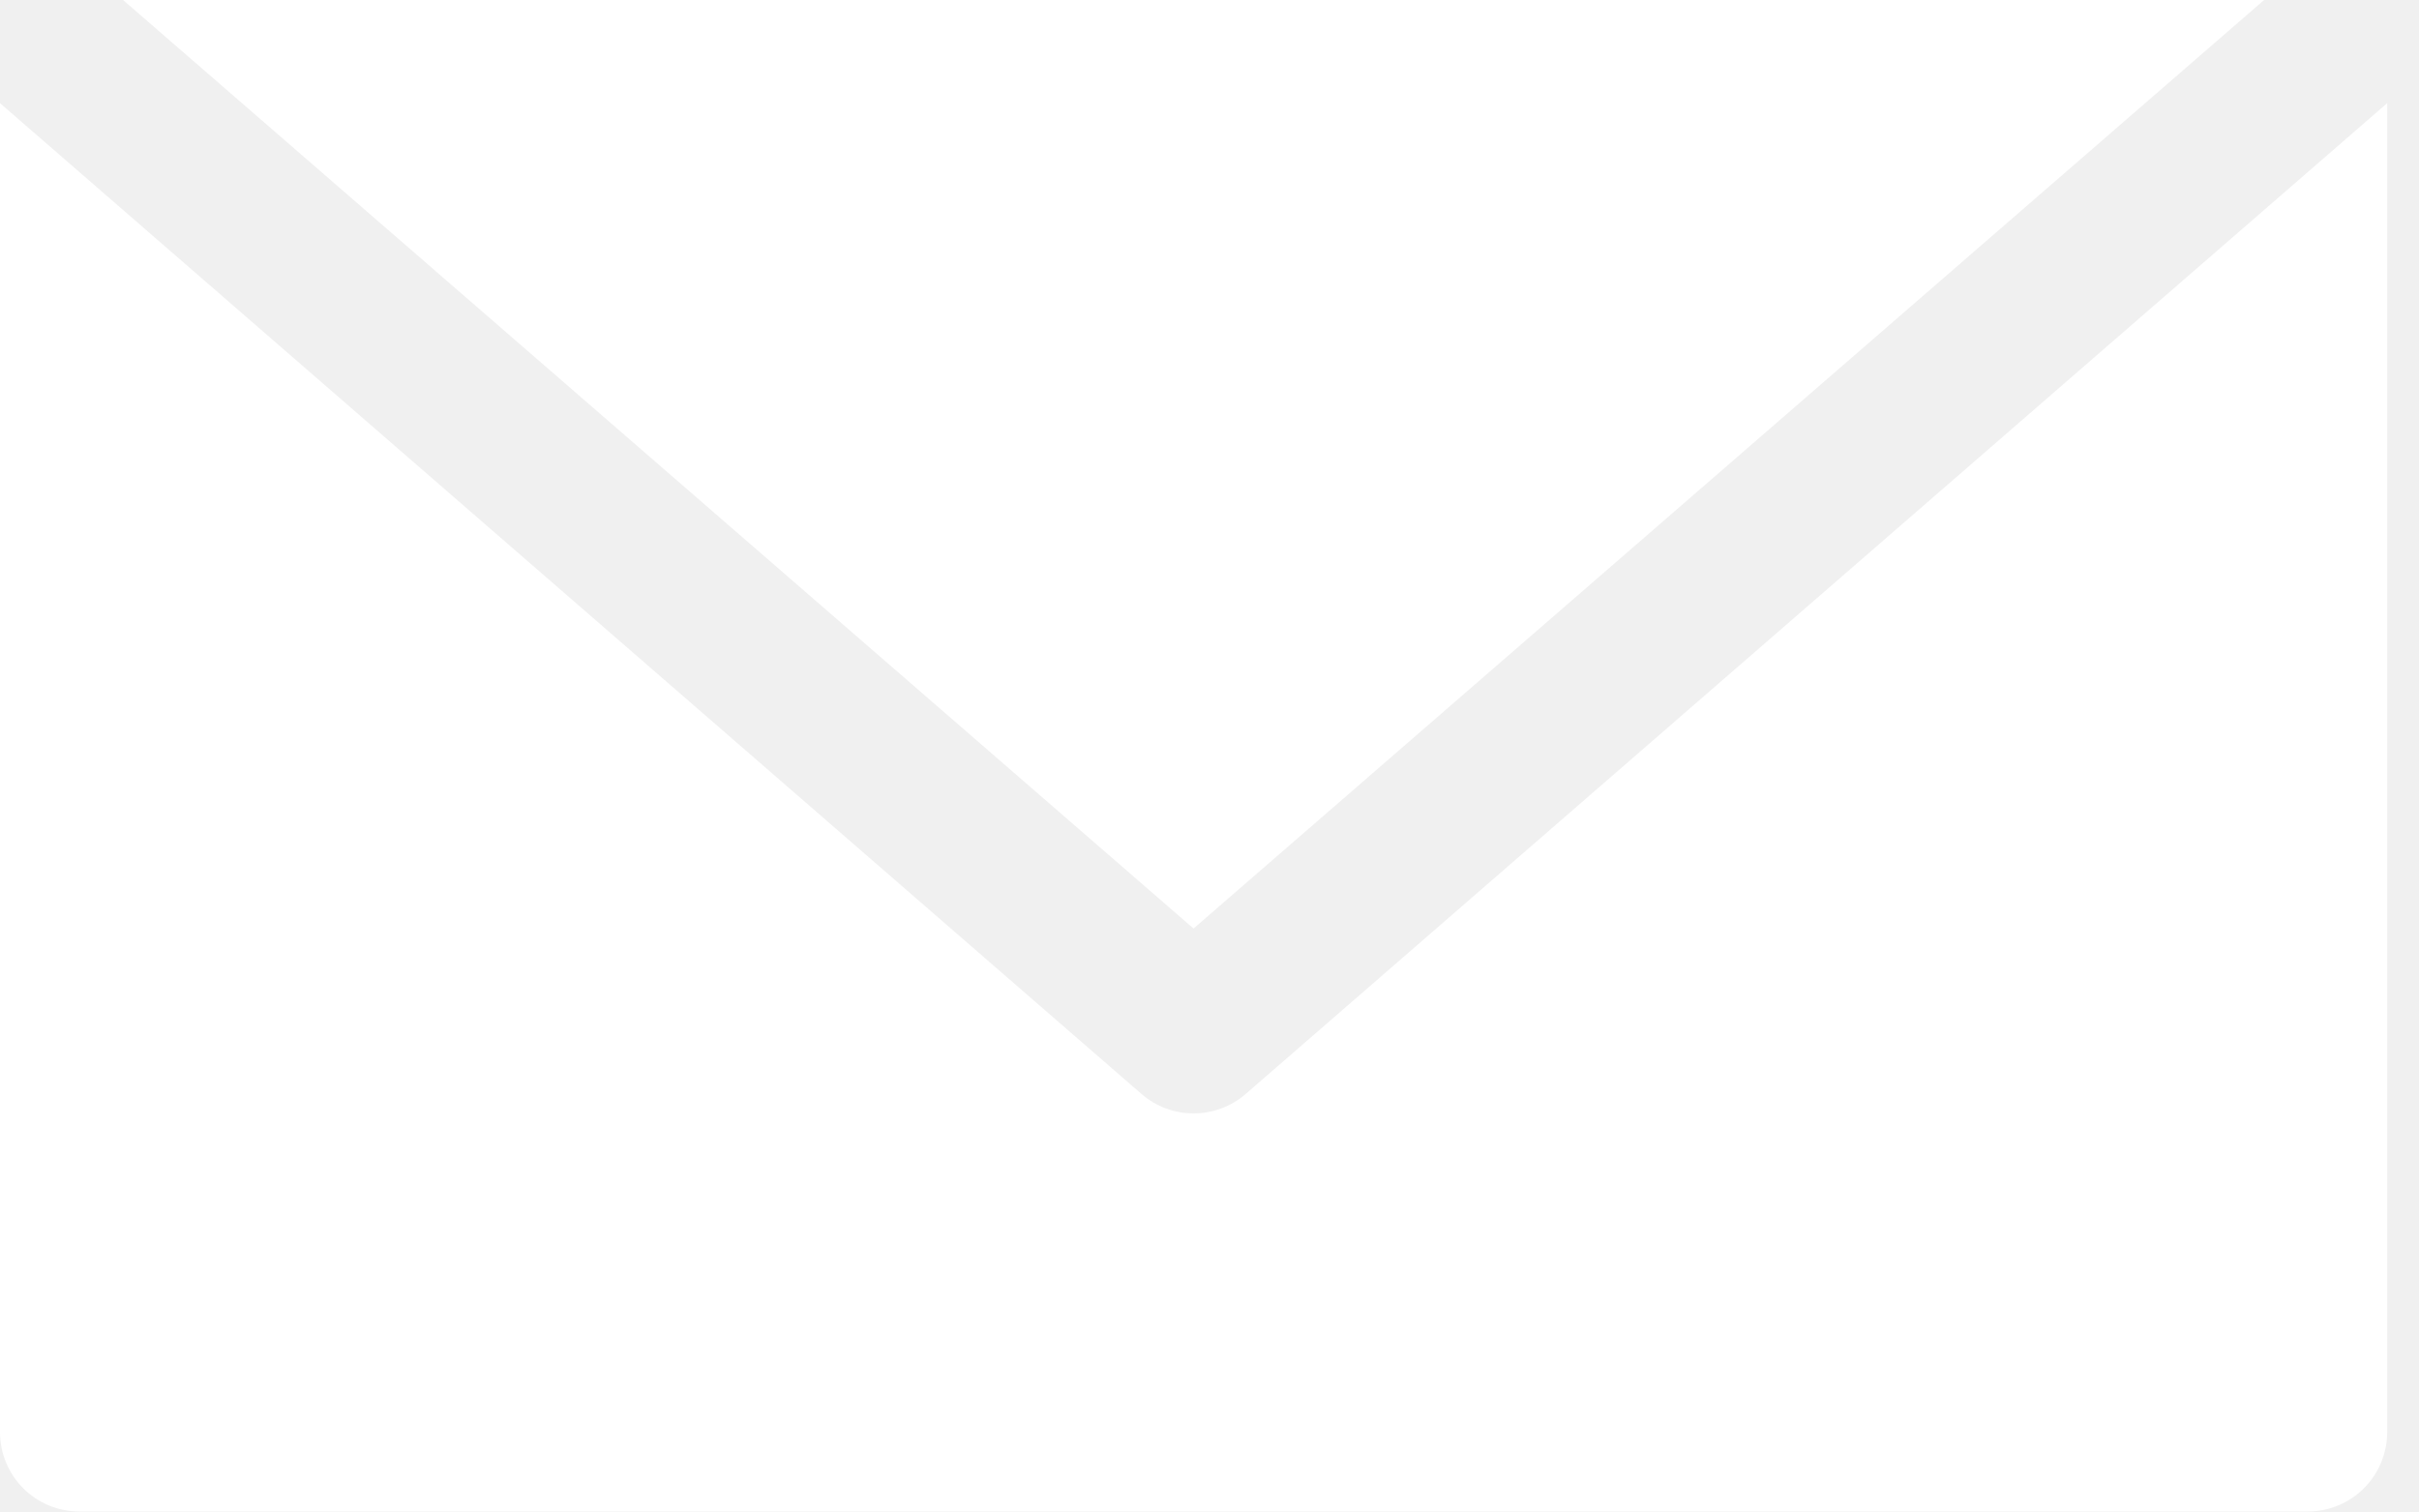
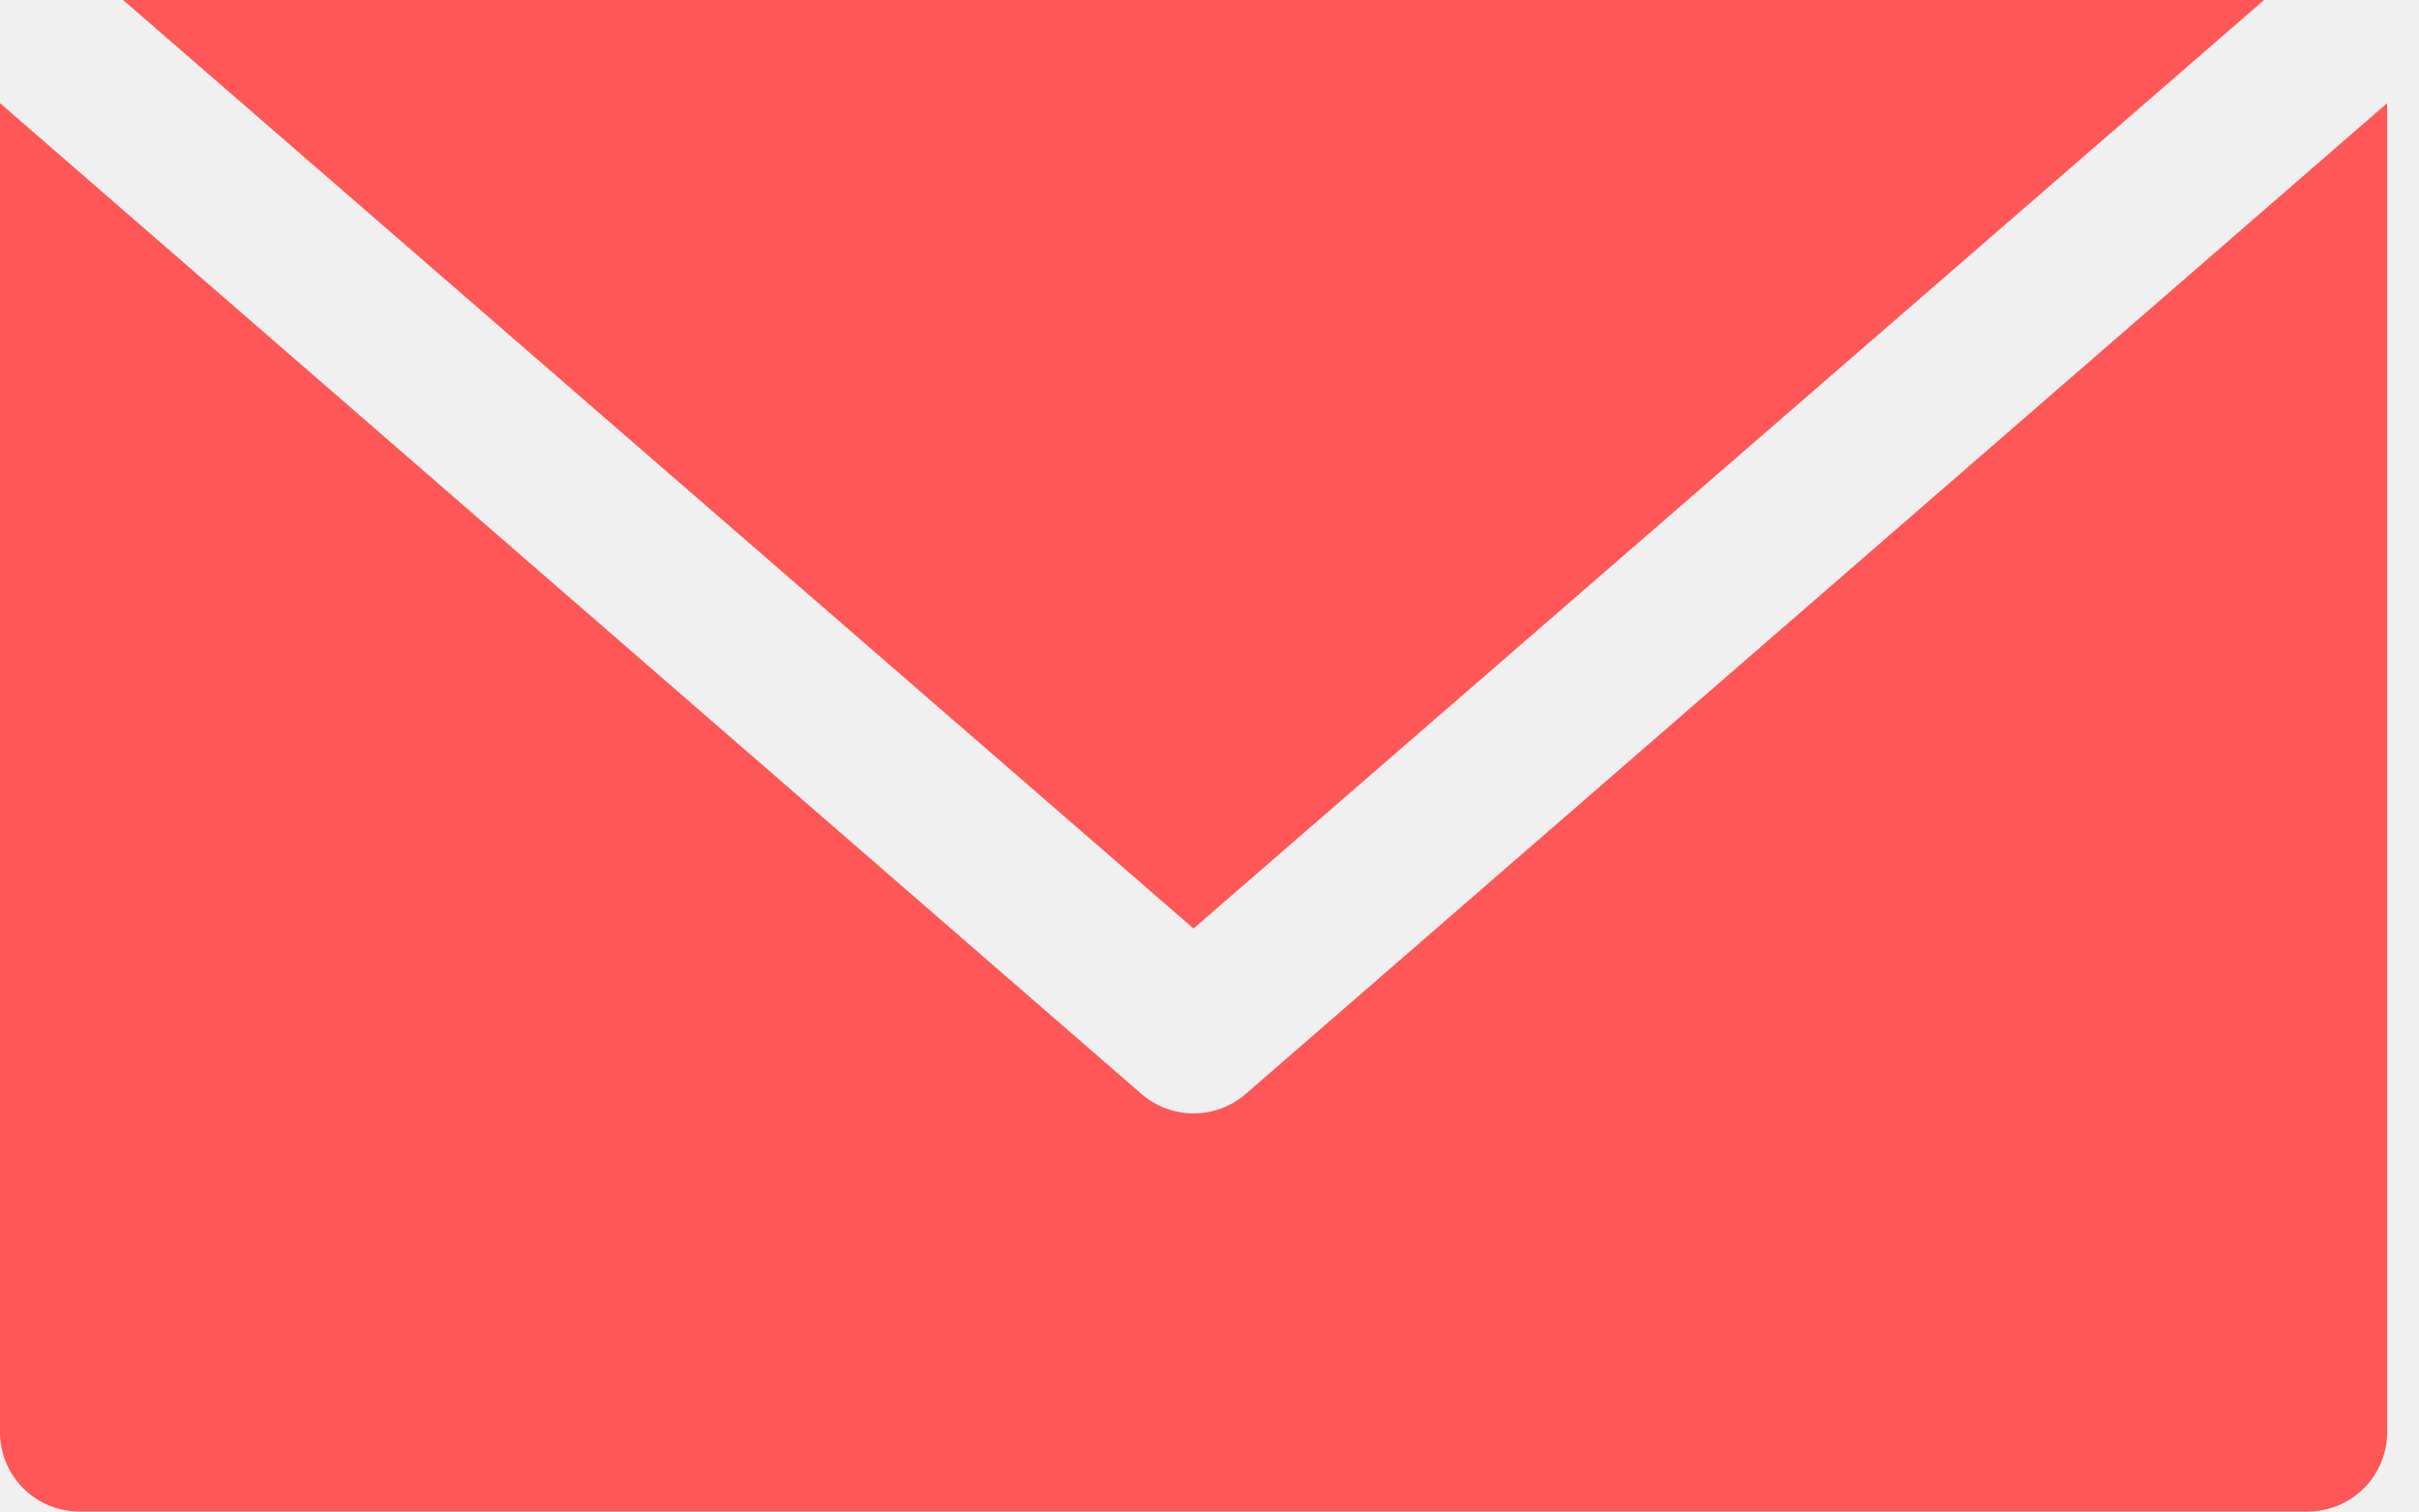
<svg xmlns="http://www.w3.org/2000/svg" width="32px" height="20px" viewBox="0 0 32 20" version="1.1">
  <defs />
  <g id="Portfolio" stroke="none" stroke-width="1" fill="none" fill-rule="evenodd">
-     <g id="Desktop-HD" transform="translate(-855, -530)" fill-rule="nonzero" fill="#FFFFFF">
-       <path d="M856.628,530 L870.789,542.286 L884.951,530 L856.628,530 Z M855,531.365 L855,548.947 C855,549.531 855.469,550 856.053,550 L885.526,550 C886.109,550 886.579,549.531 886.579,548.947 L886.579,531.365 L871.48,544.474 C871.084,544.818 870.495,544.818 870.099,544.474 L855,531.365 Z" id="email" />
+     <g id="Desktop-HD" transform="translate(-855, -340)" fill-rule="nonzero" fill="#FF5757">
+       <path d="M856.628,340 L870.789,352.286 L884.951,340 L856.628,340 Z M855,341.365 L855,358.947 C855,359.531 855.469,360 856.053,360 L885.526,360 C886.109,360 886.579,359.531 886.579,358.947 L886.579,341.365 L871.48,354.474 C871.084,354.818 870.495,354.818 870.099,354.474 L855,341.365 Z" id="email" />
    </g>
  </g>
</svg>
